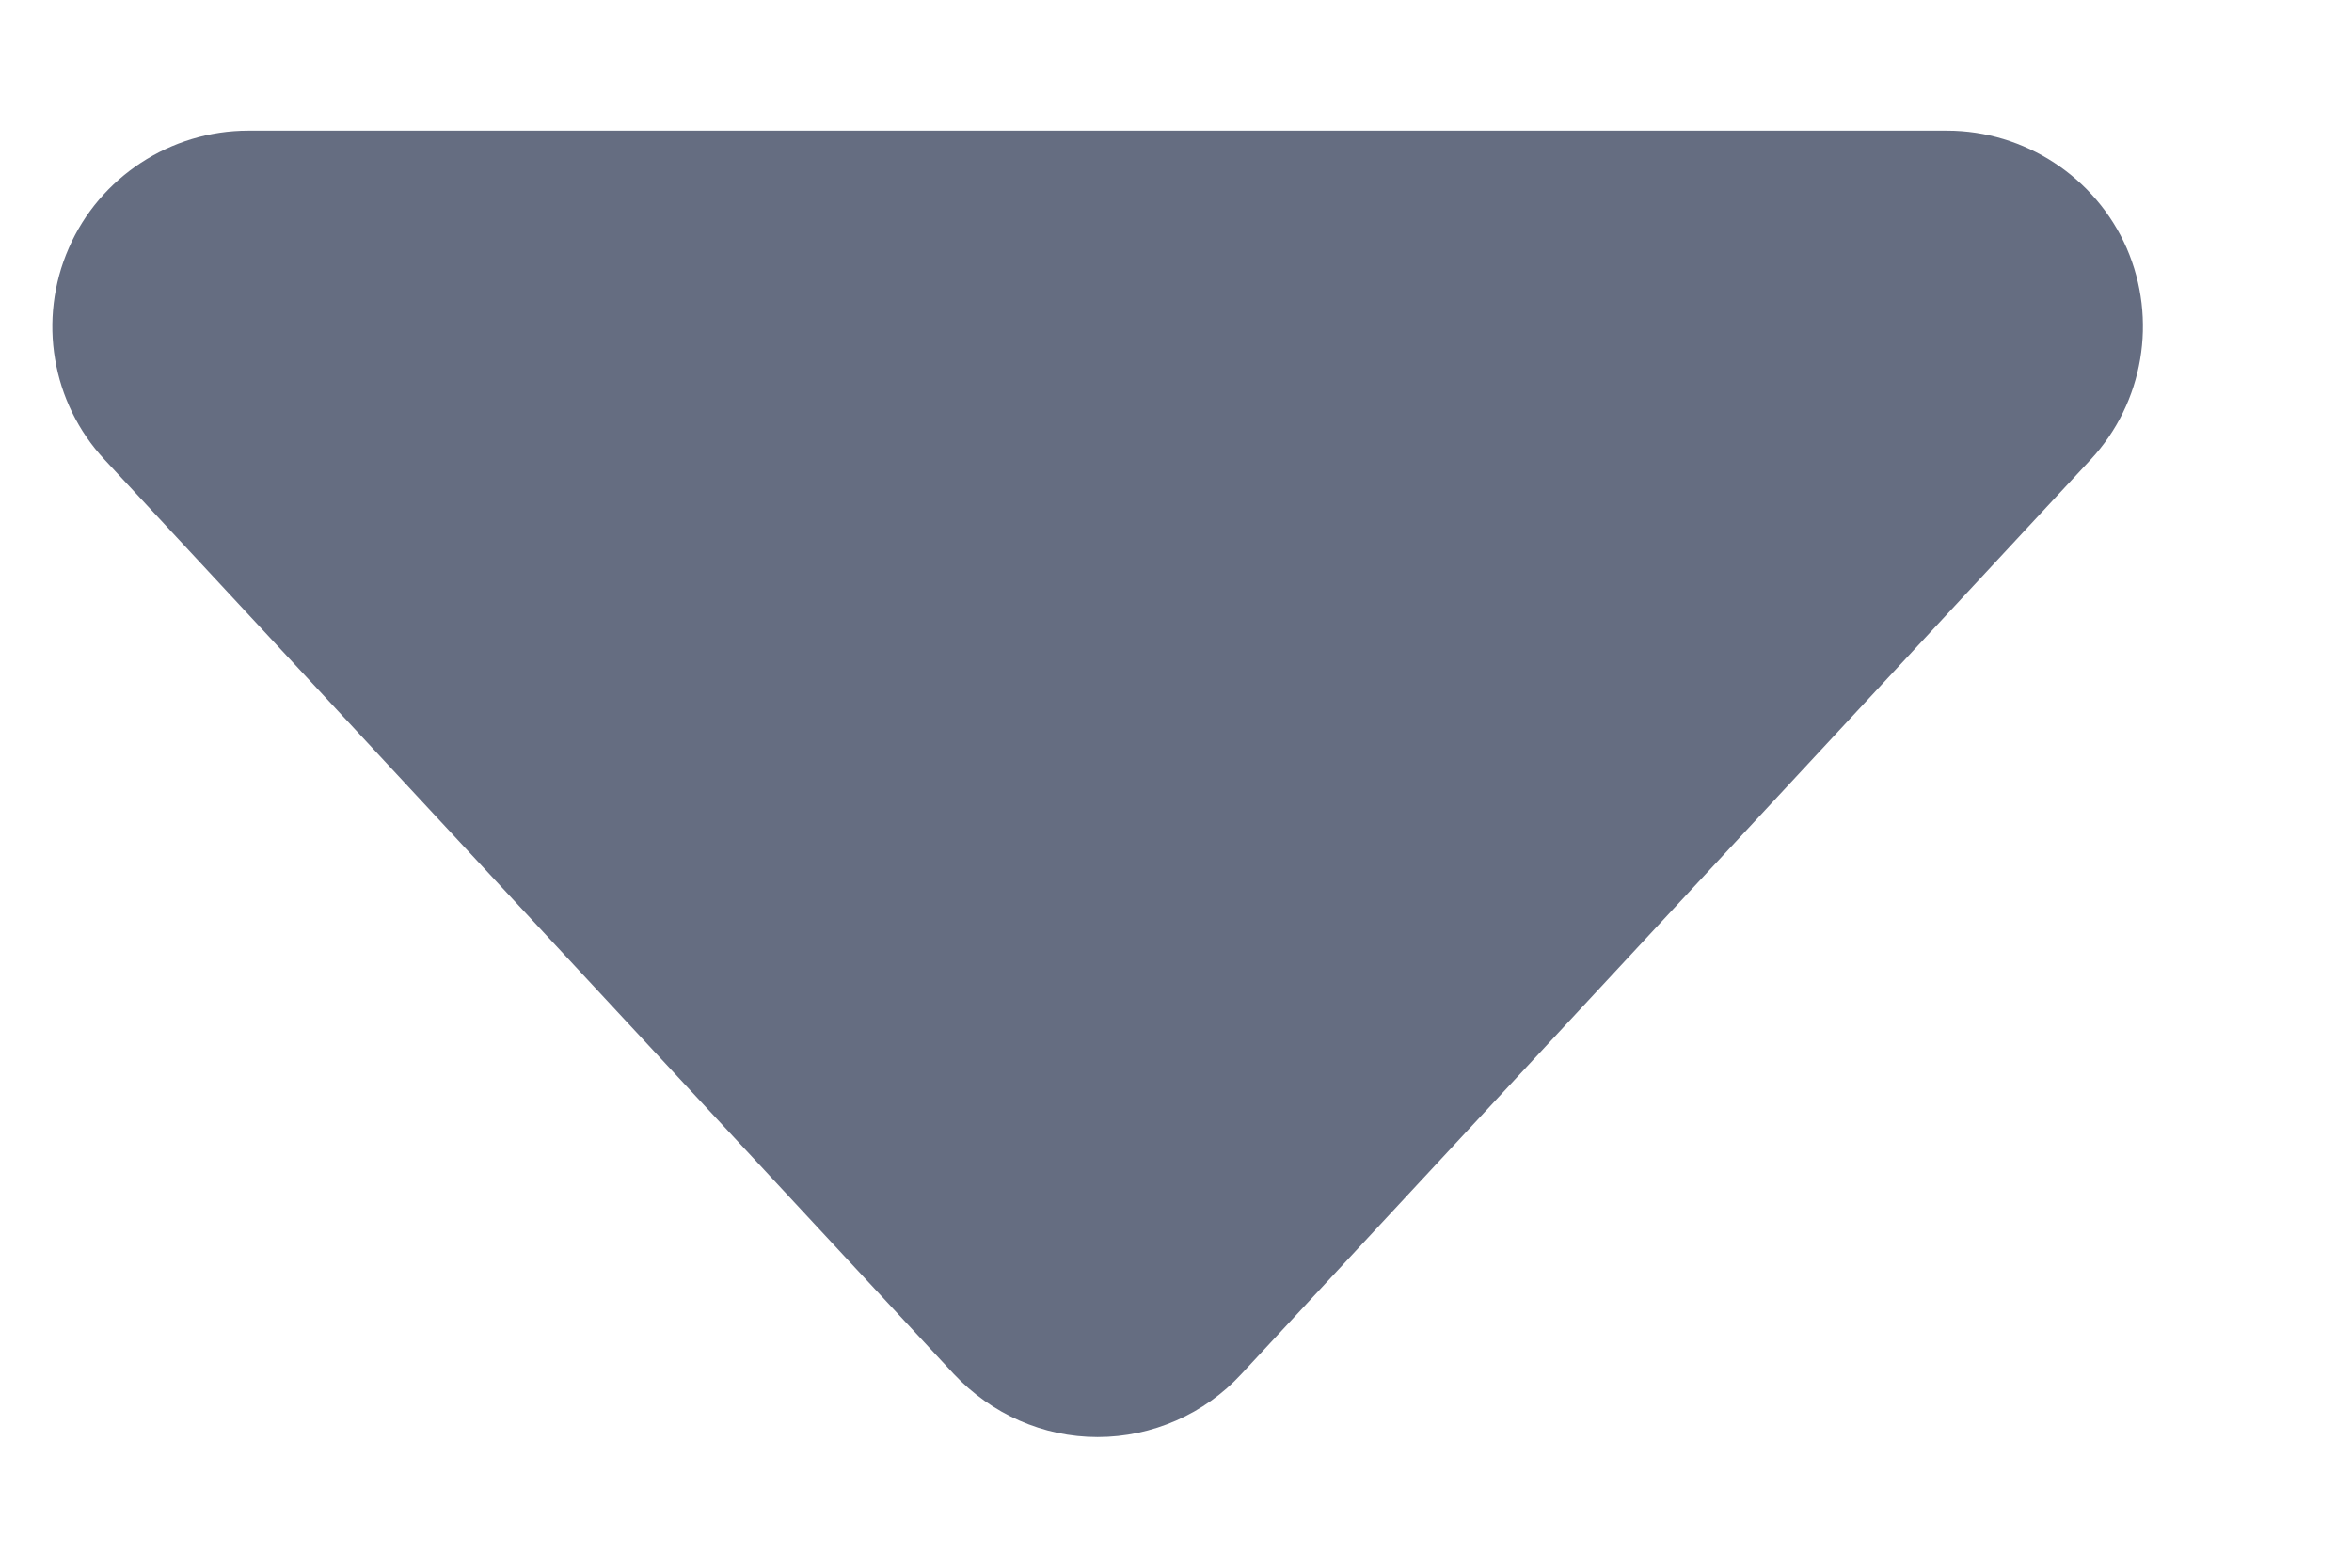
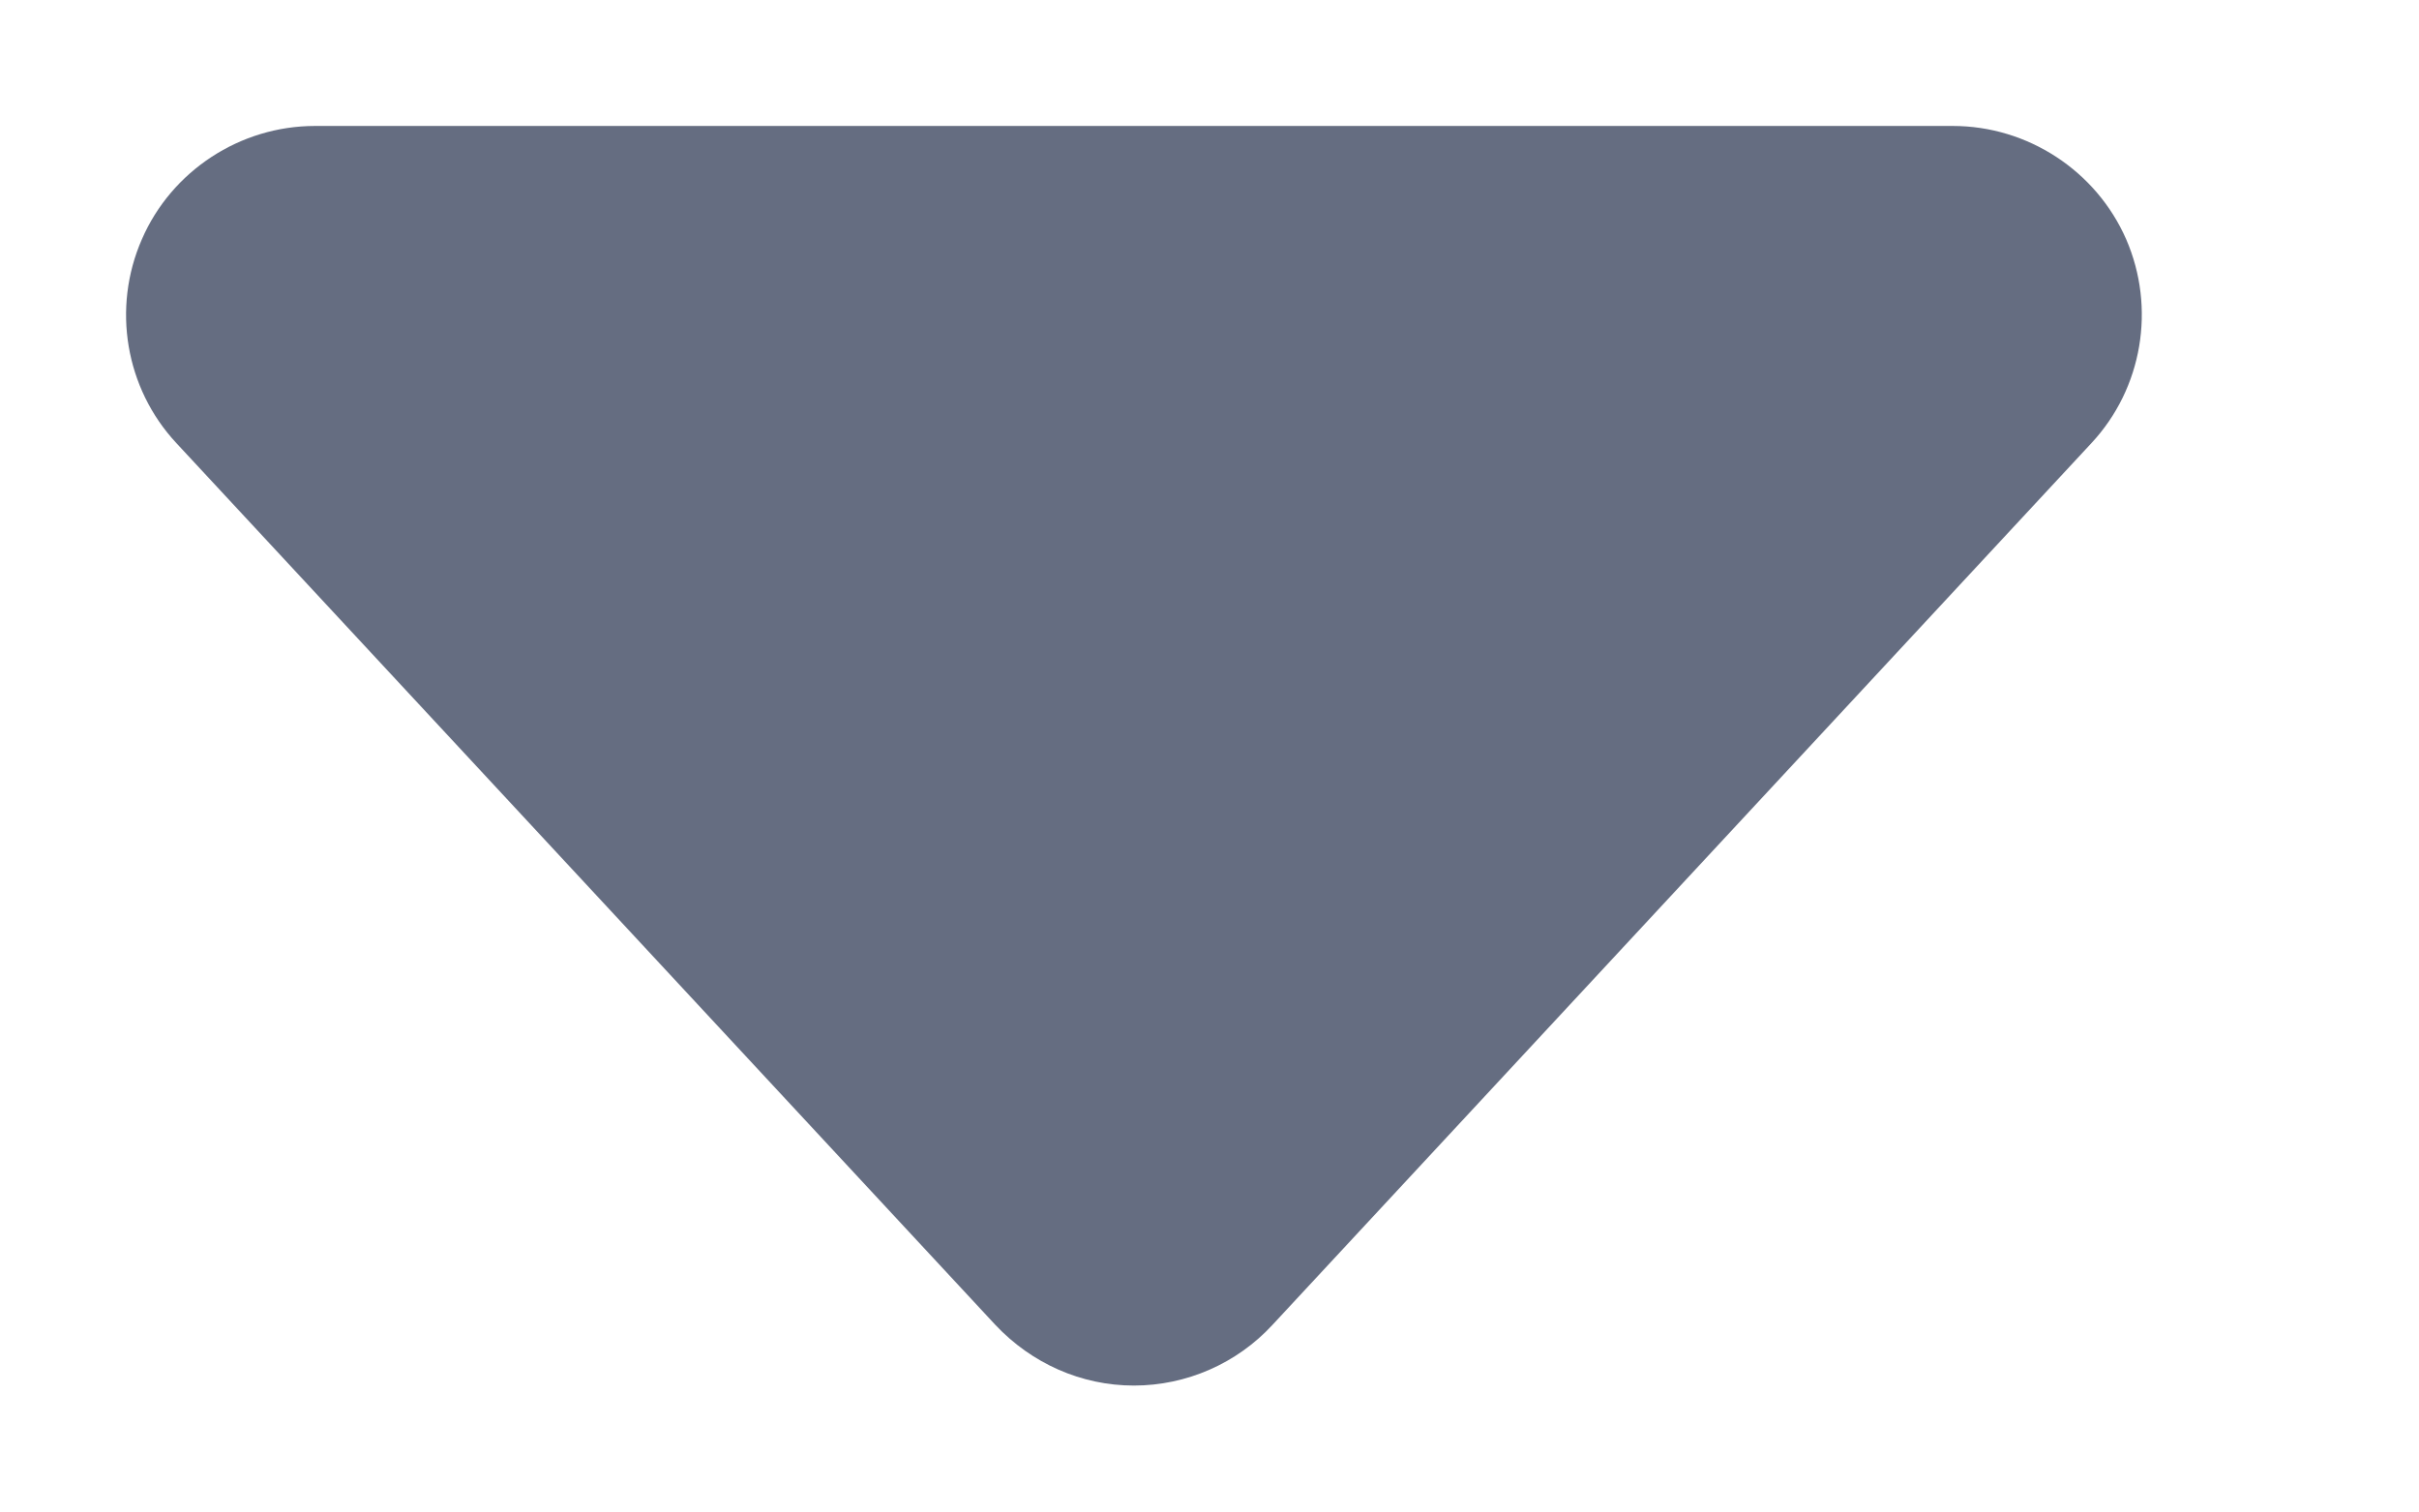
- <svg xmlns="http://www.w3.org/2000/svg" width="9" height="6" viewBox="0 0 9 6" fill="none">
+ <svg xmlns="http://www.w3.org/2000/svg" width="8" height="5" viewBox="0 0 9 6" fill="none">
  <path d="M4.75 5.259C4.609 5.412 4.409 5.5 4.2 5.5C3.991 5.5 3.794 5.412 3.65 5.259L0.4 1.759C0.197 1.541 0.144 1.222 0.263 0.95C0.381 0.678 0.653 0.5 0.95 0.5H7.45C7.747 0.5 8.019 0.678 8.138 0.95C8.256 1.222 8.203 1.541 8 1.759L4.75 5.259Z" fill="#656D81" />
</svg>
